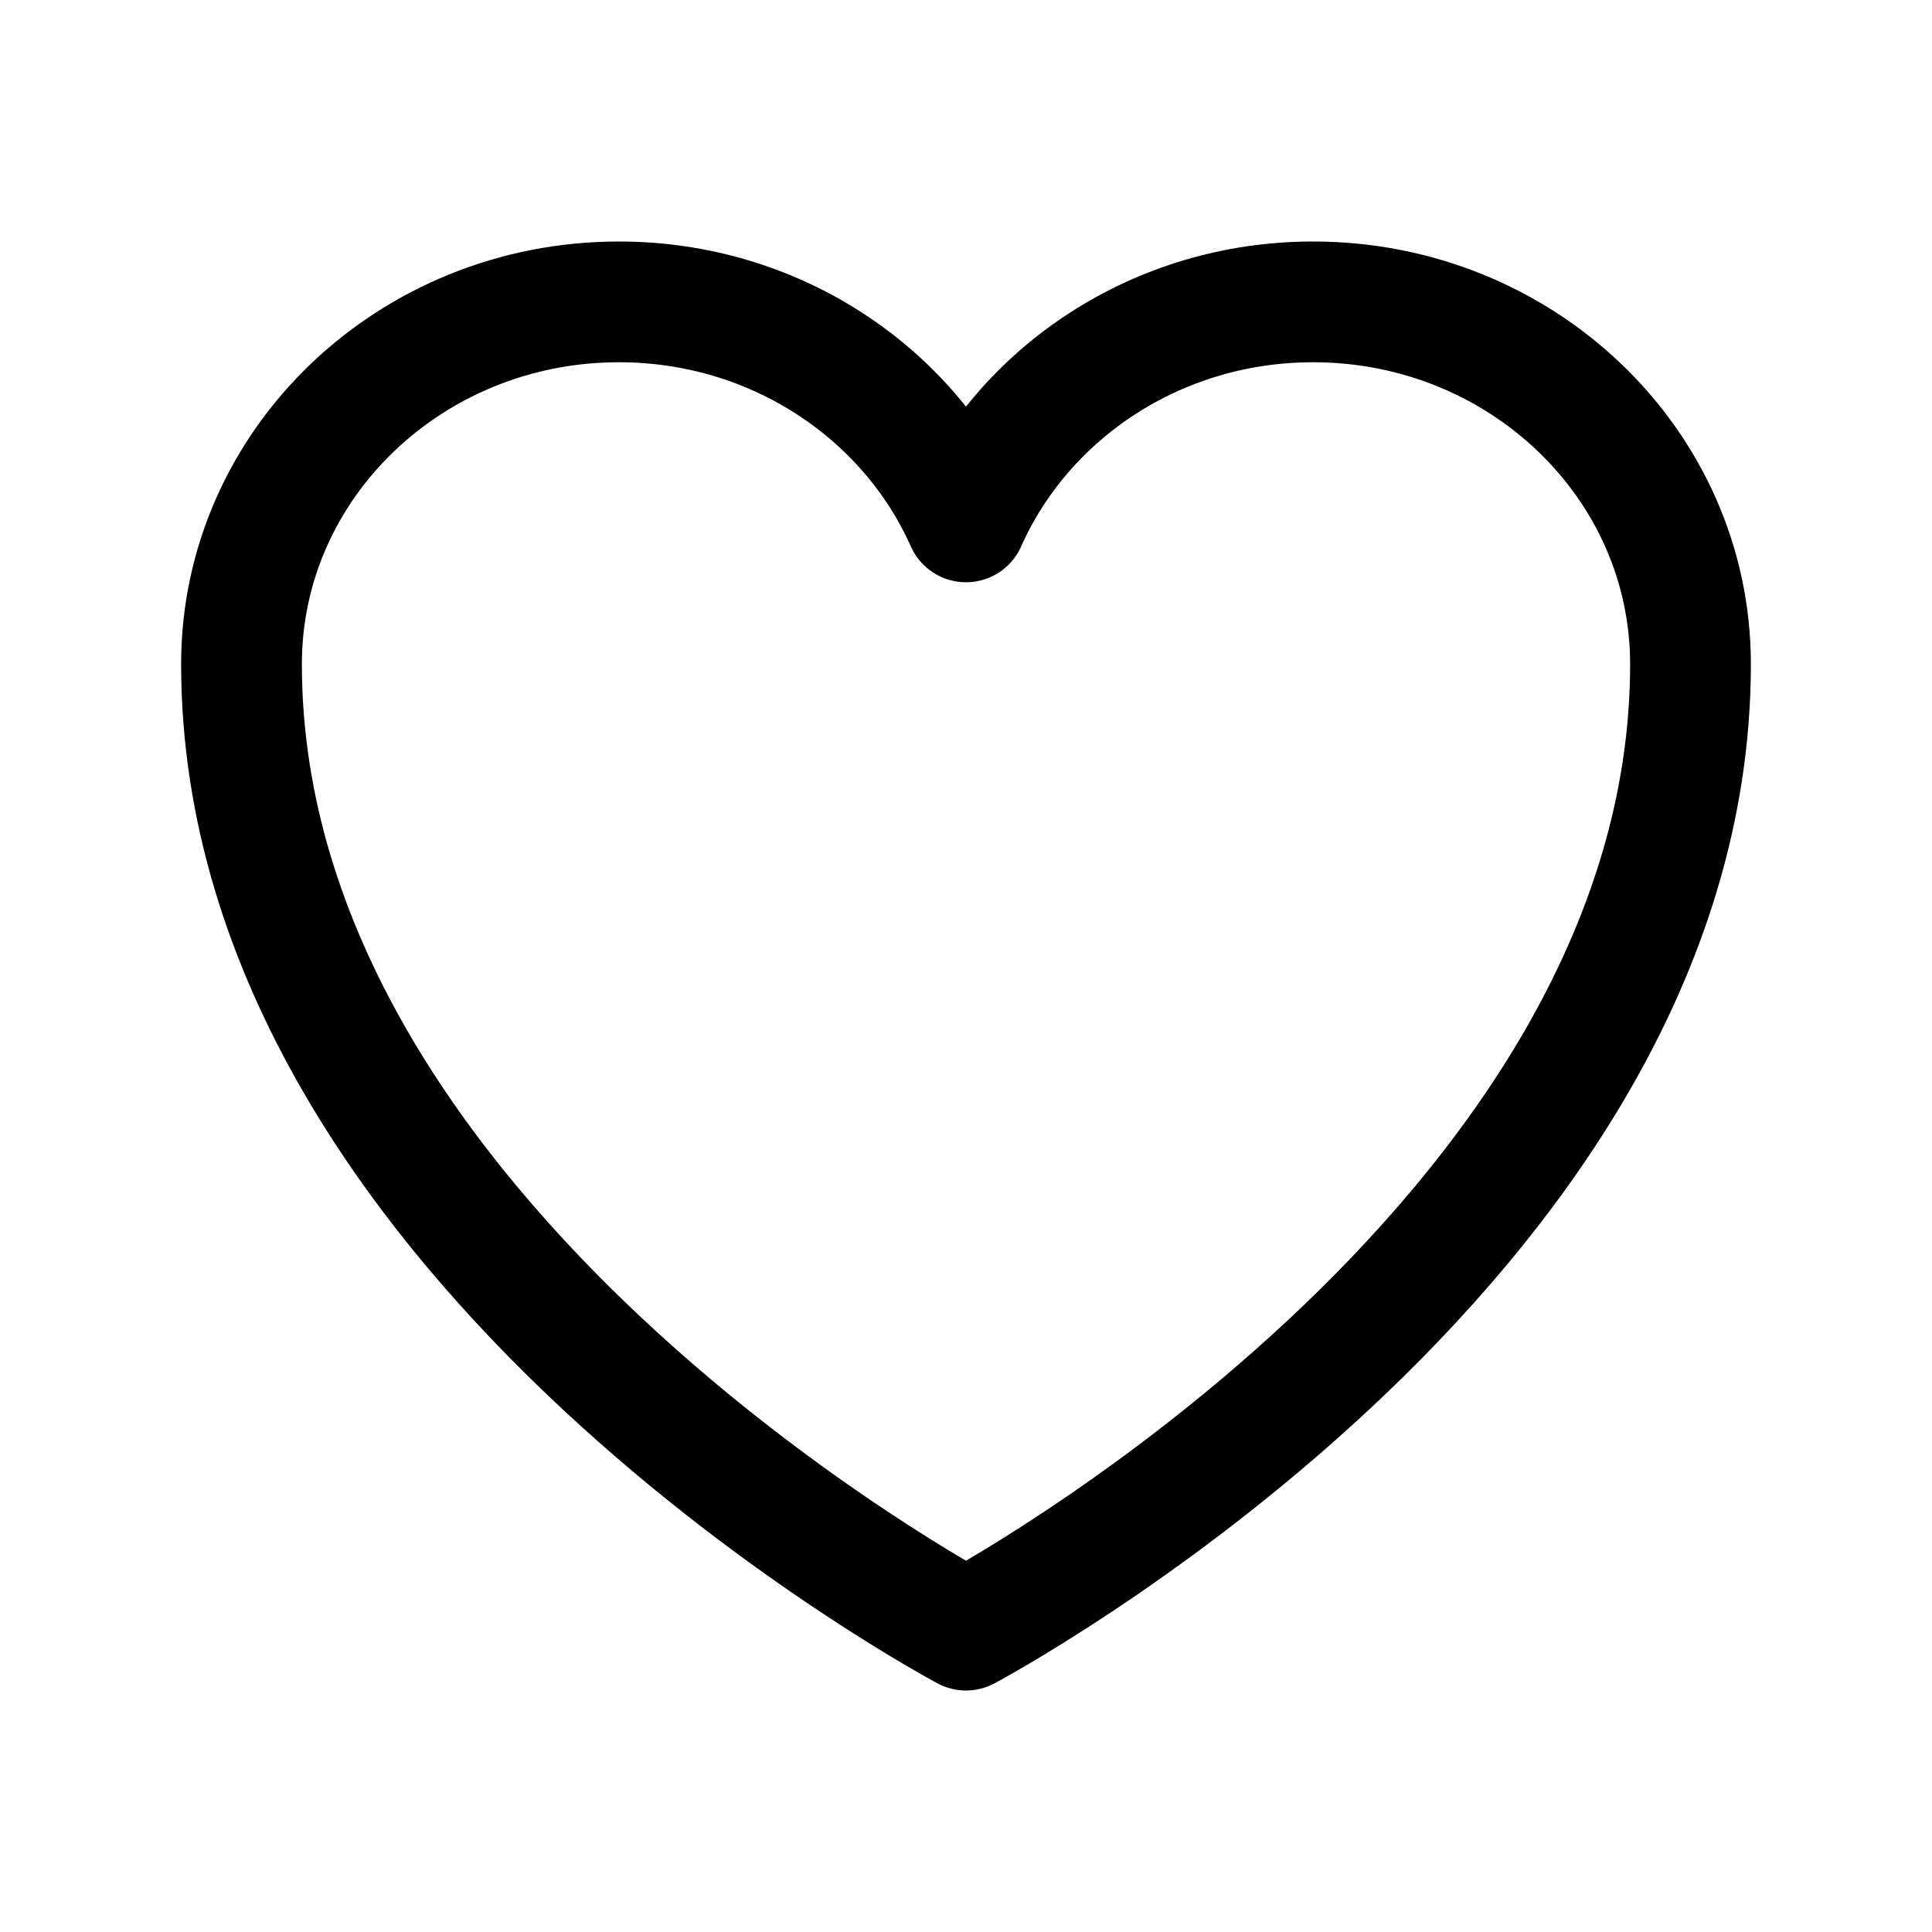
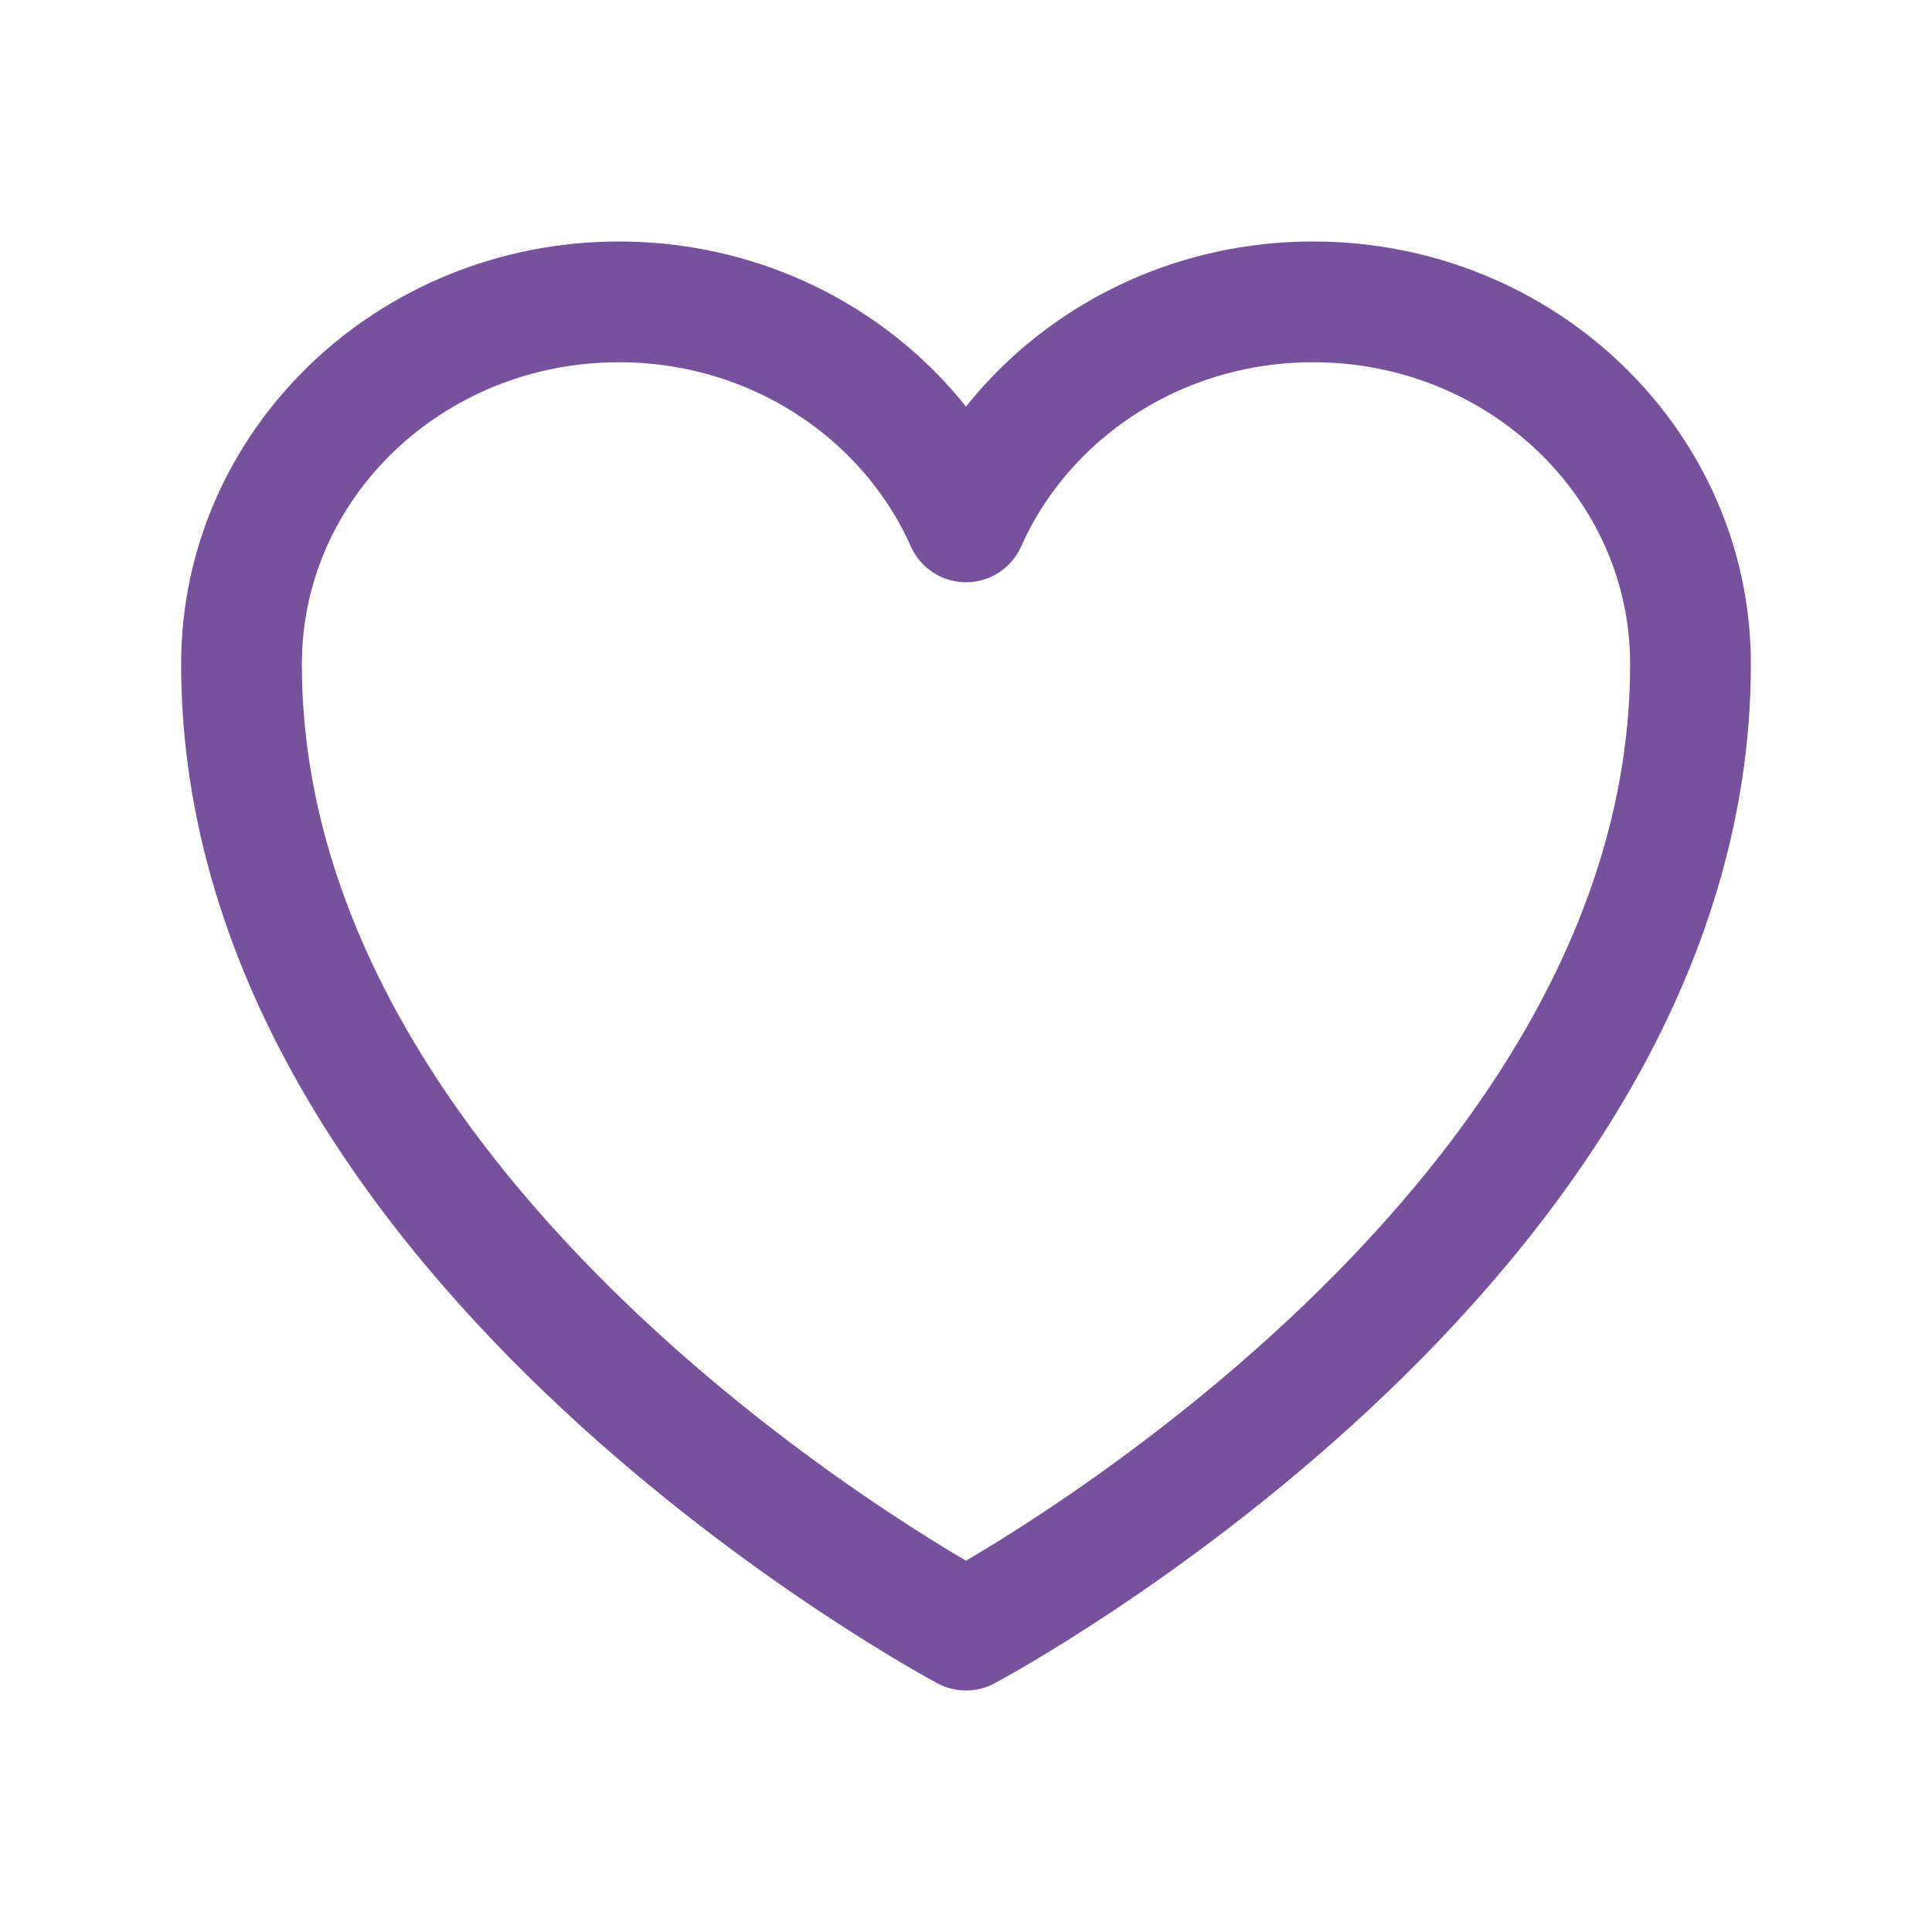
<svg xmlns="http://www.w3.org/2000/svg" width="24" height="24" viewBox="0 0 24 24" fill="none">
-   <path d="M21 8.25C21 5.765 18.901 3.75 16.312 3.75C14.377 3.75 12.715 4.876 12 6.483C11.285 4.876 9.623 3.75 7.688 3.75C5.099 3.75 3 5.765 3 8.25C3 15.471 12 20.25 12 20.25C12 20.25 21 15.471 21 8.25Z" stroke="currentColor" stroke-width="1.5" stroke-linecap="round" stroke-linejoin="round" />
+   <path d="M21 8.25C21 5.765 18.901 3.75 16.312 3.75C14.377 3.75 12.715 4.876 12 6.483C11.285 4.876 9.623 3.75 7.688 3.75C5.099 3.75 3 5.765 3 8.25C3 15.471 12 20.25 12 20.25C12 20.25 21 15.471 21 8.25Z" stroke="#76519c" stroke-width="1.5" stroke-linecap="round" stroke-linejoin="round" />
</svg>
